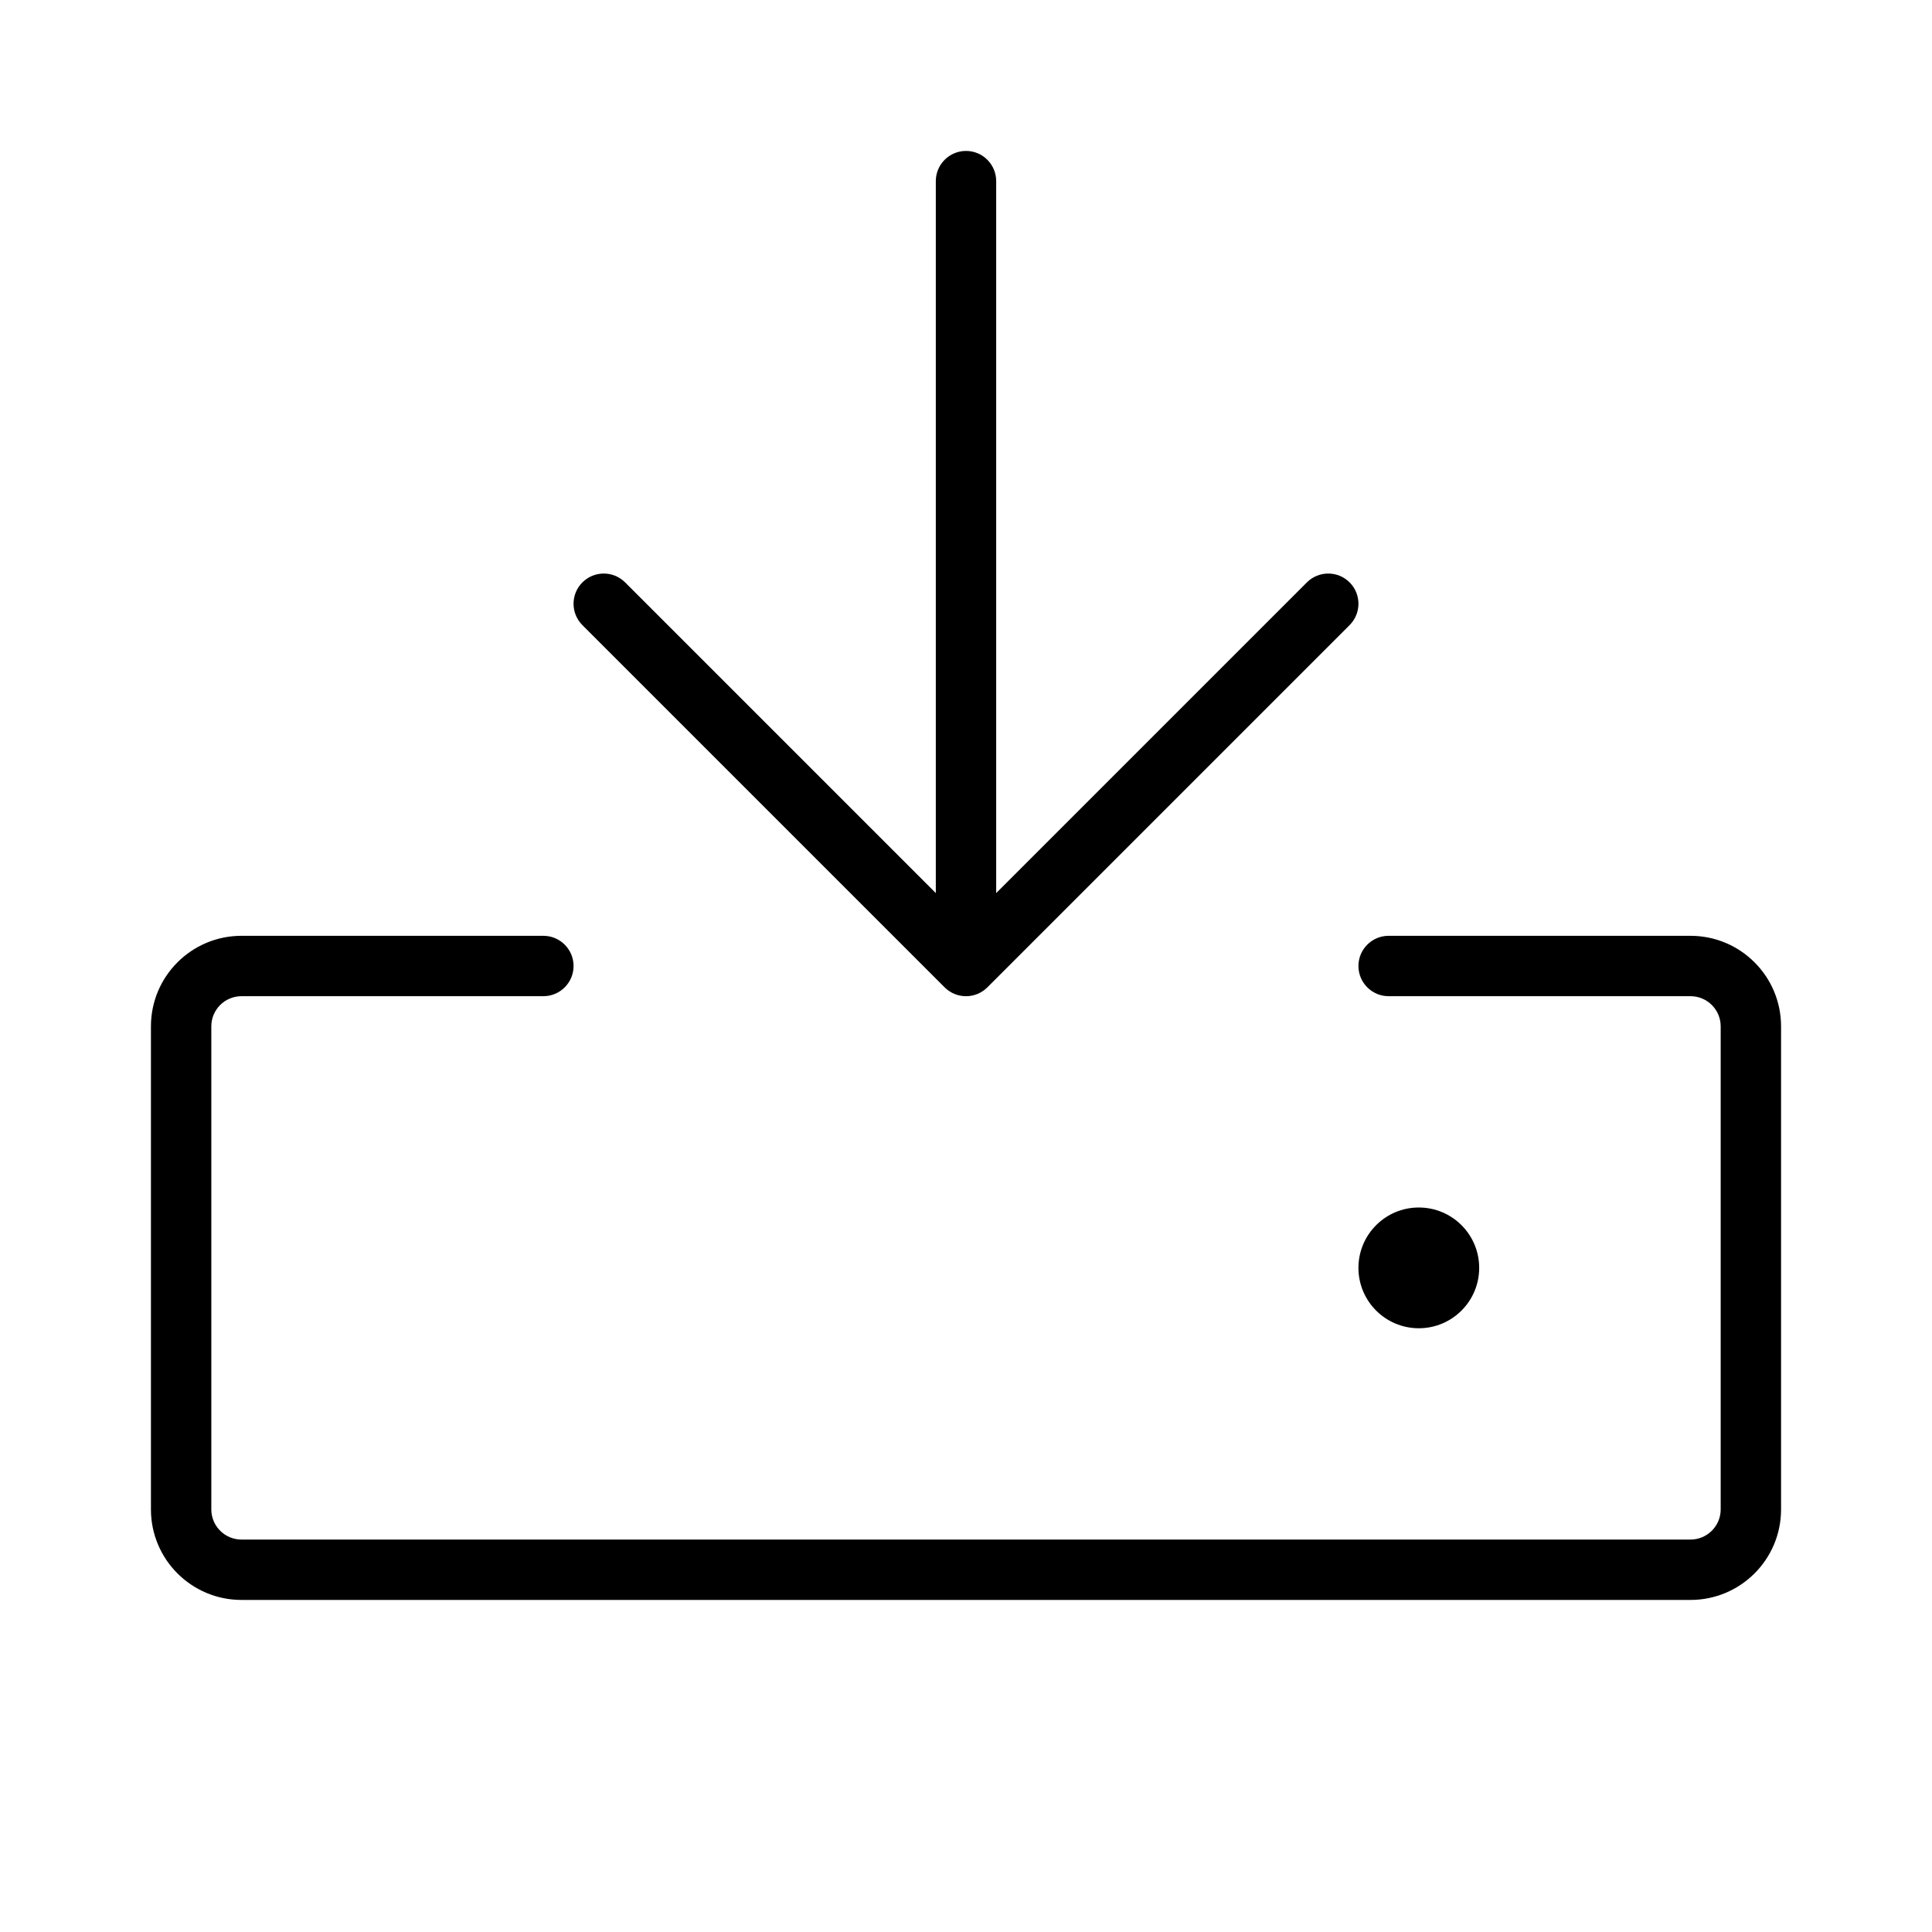
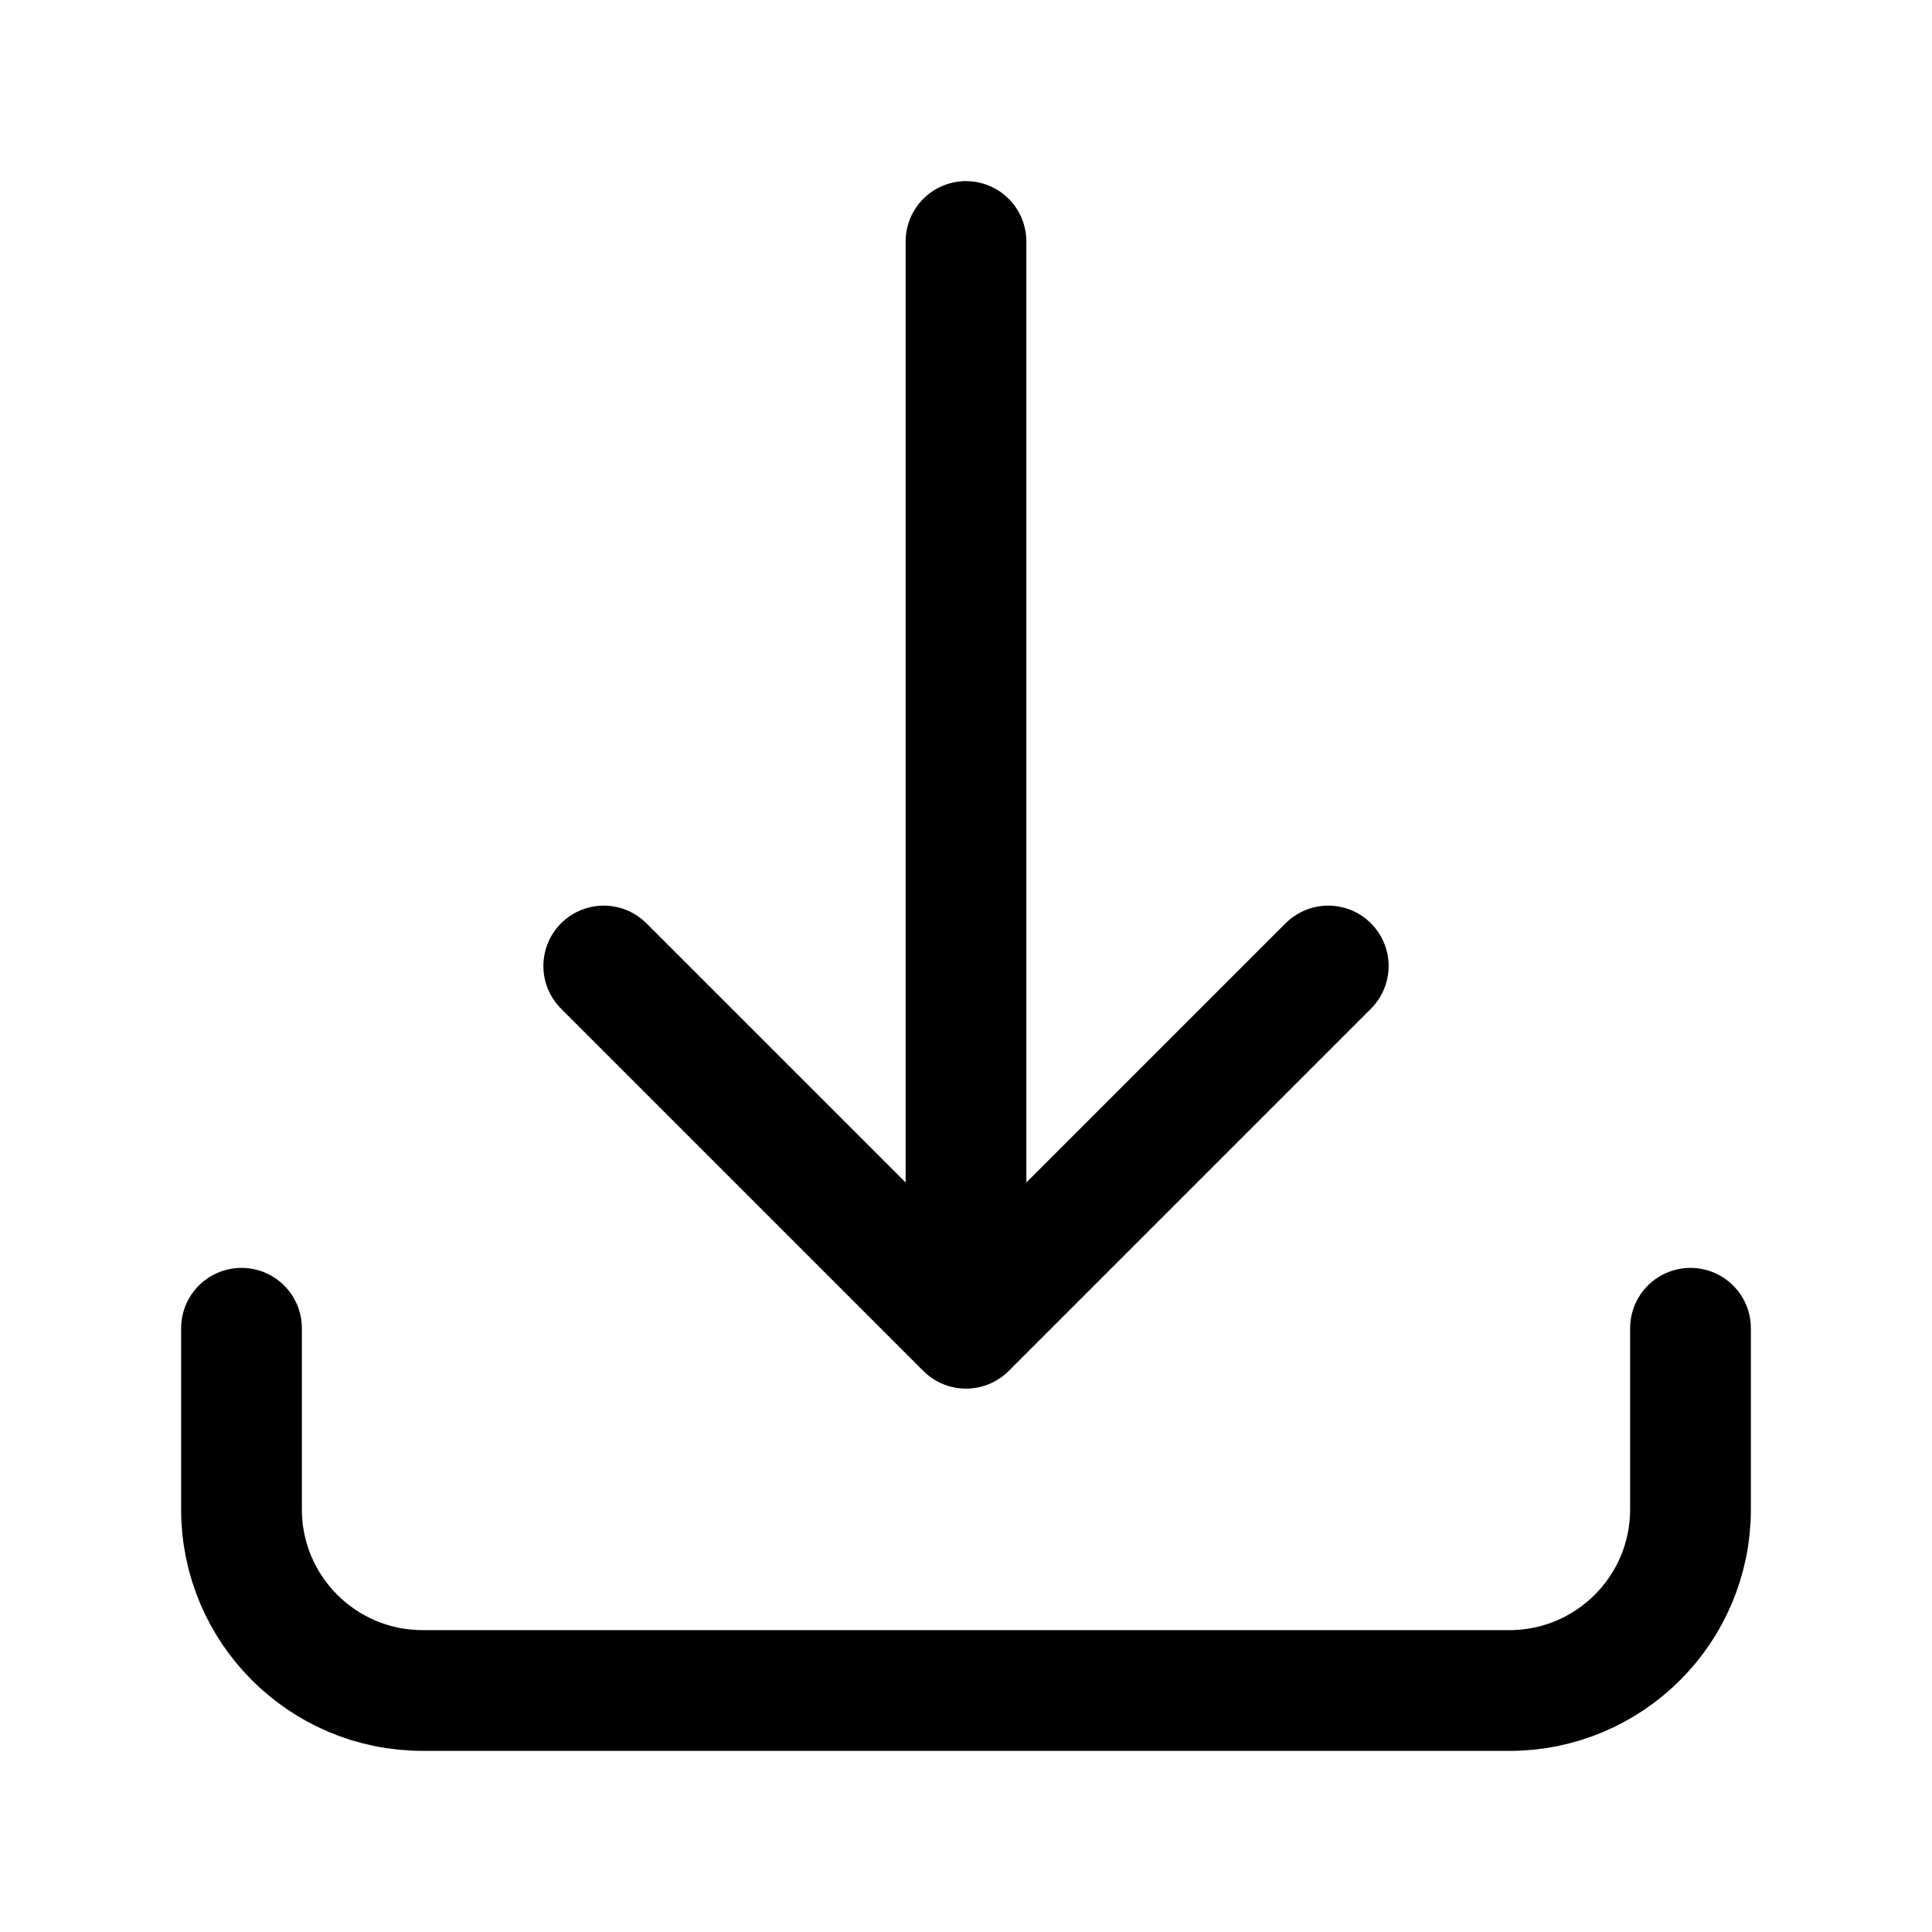
- <svg xmlns="http://www.w3.org/2000/svg" viewBox="0 0 256 256" fill="#000000">
-   <path d="M236,136v64a12,12,0,0,1-12,12H32a12,12,0,0,1-12-12V136a12,12,0,0,1,12-12H72a4,4,0,0,1,0,8H32a4,4,0,0,0-4,4v64a4,4,0,0,0,4,4H224a4,4,0,0,0,4-4V136a4,4,0,0,0-4-4H184a4,4,0,0,1,0-8h40A12,12,0,0,1,236,136Zm-110.83-5.17a4,4,0,0,0,5.66,0l48-48a4,4,0,1,0-5.66-5.66L132,118.34V24a4,4,0,0,0-8,0v94.34L82.83,77.17a4,4,0,0,0-5.66,5.66ZM196,168a8,8,0,1,0-8,8A8,8,0,0,0,196,168Z" />
+ <svg xmlns="http://www.w3.org/2000/svg" fill="none" viewBox="0 0 24 24" stroke-width="1.5" stroke="#000000" aria-hidden="true" data-slot="icon">
+   <path stroke-linecap="round" stroke-linejoin="round" d="M3 16.5v2.25A2.25 2.25 0 0 0 5.25 21h13.5A2.25 2.25 0 0 0 21 18.75V16.5M16.5 12 12 16.5m0 0L7.5 12m4.5 4.5V3" />
</svg>
